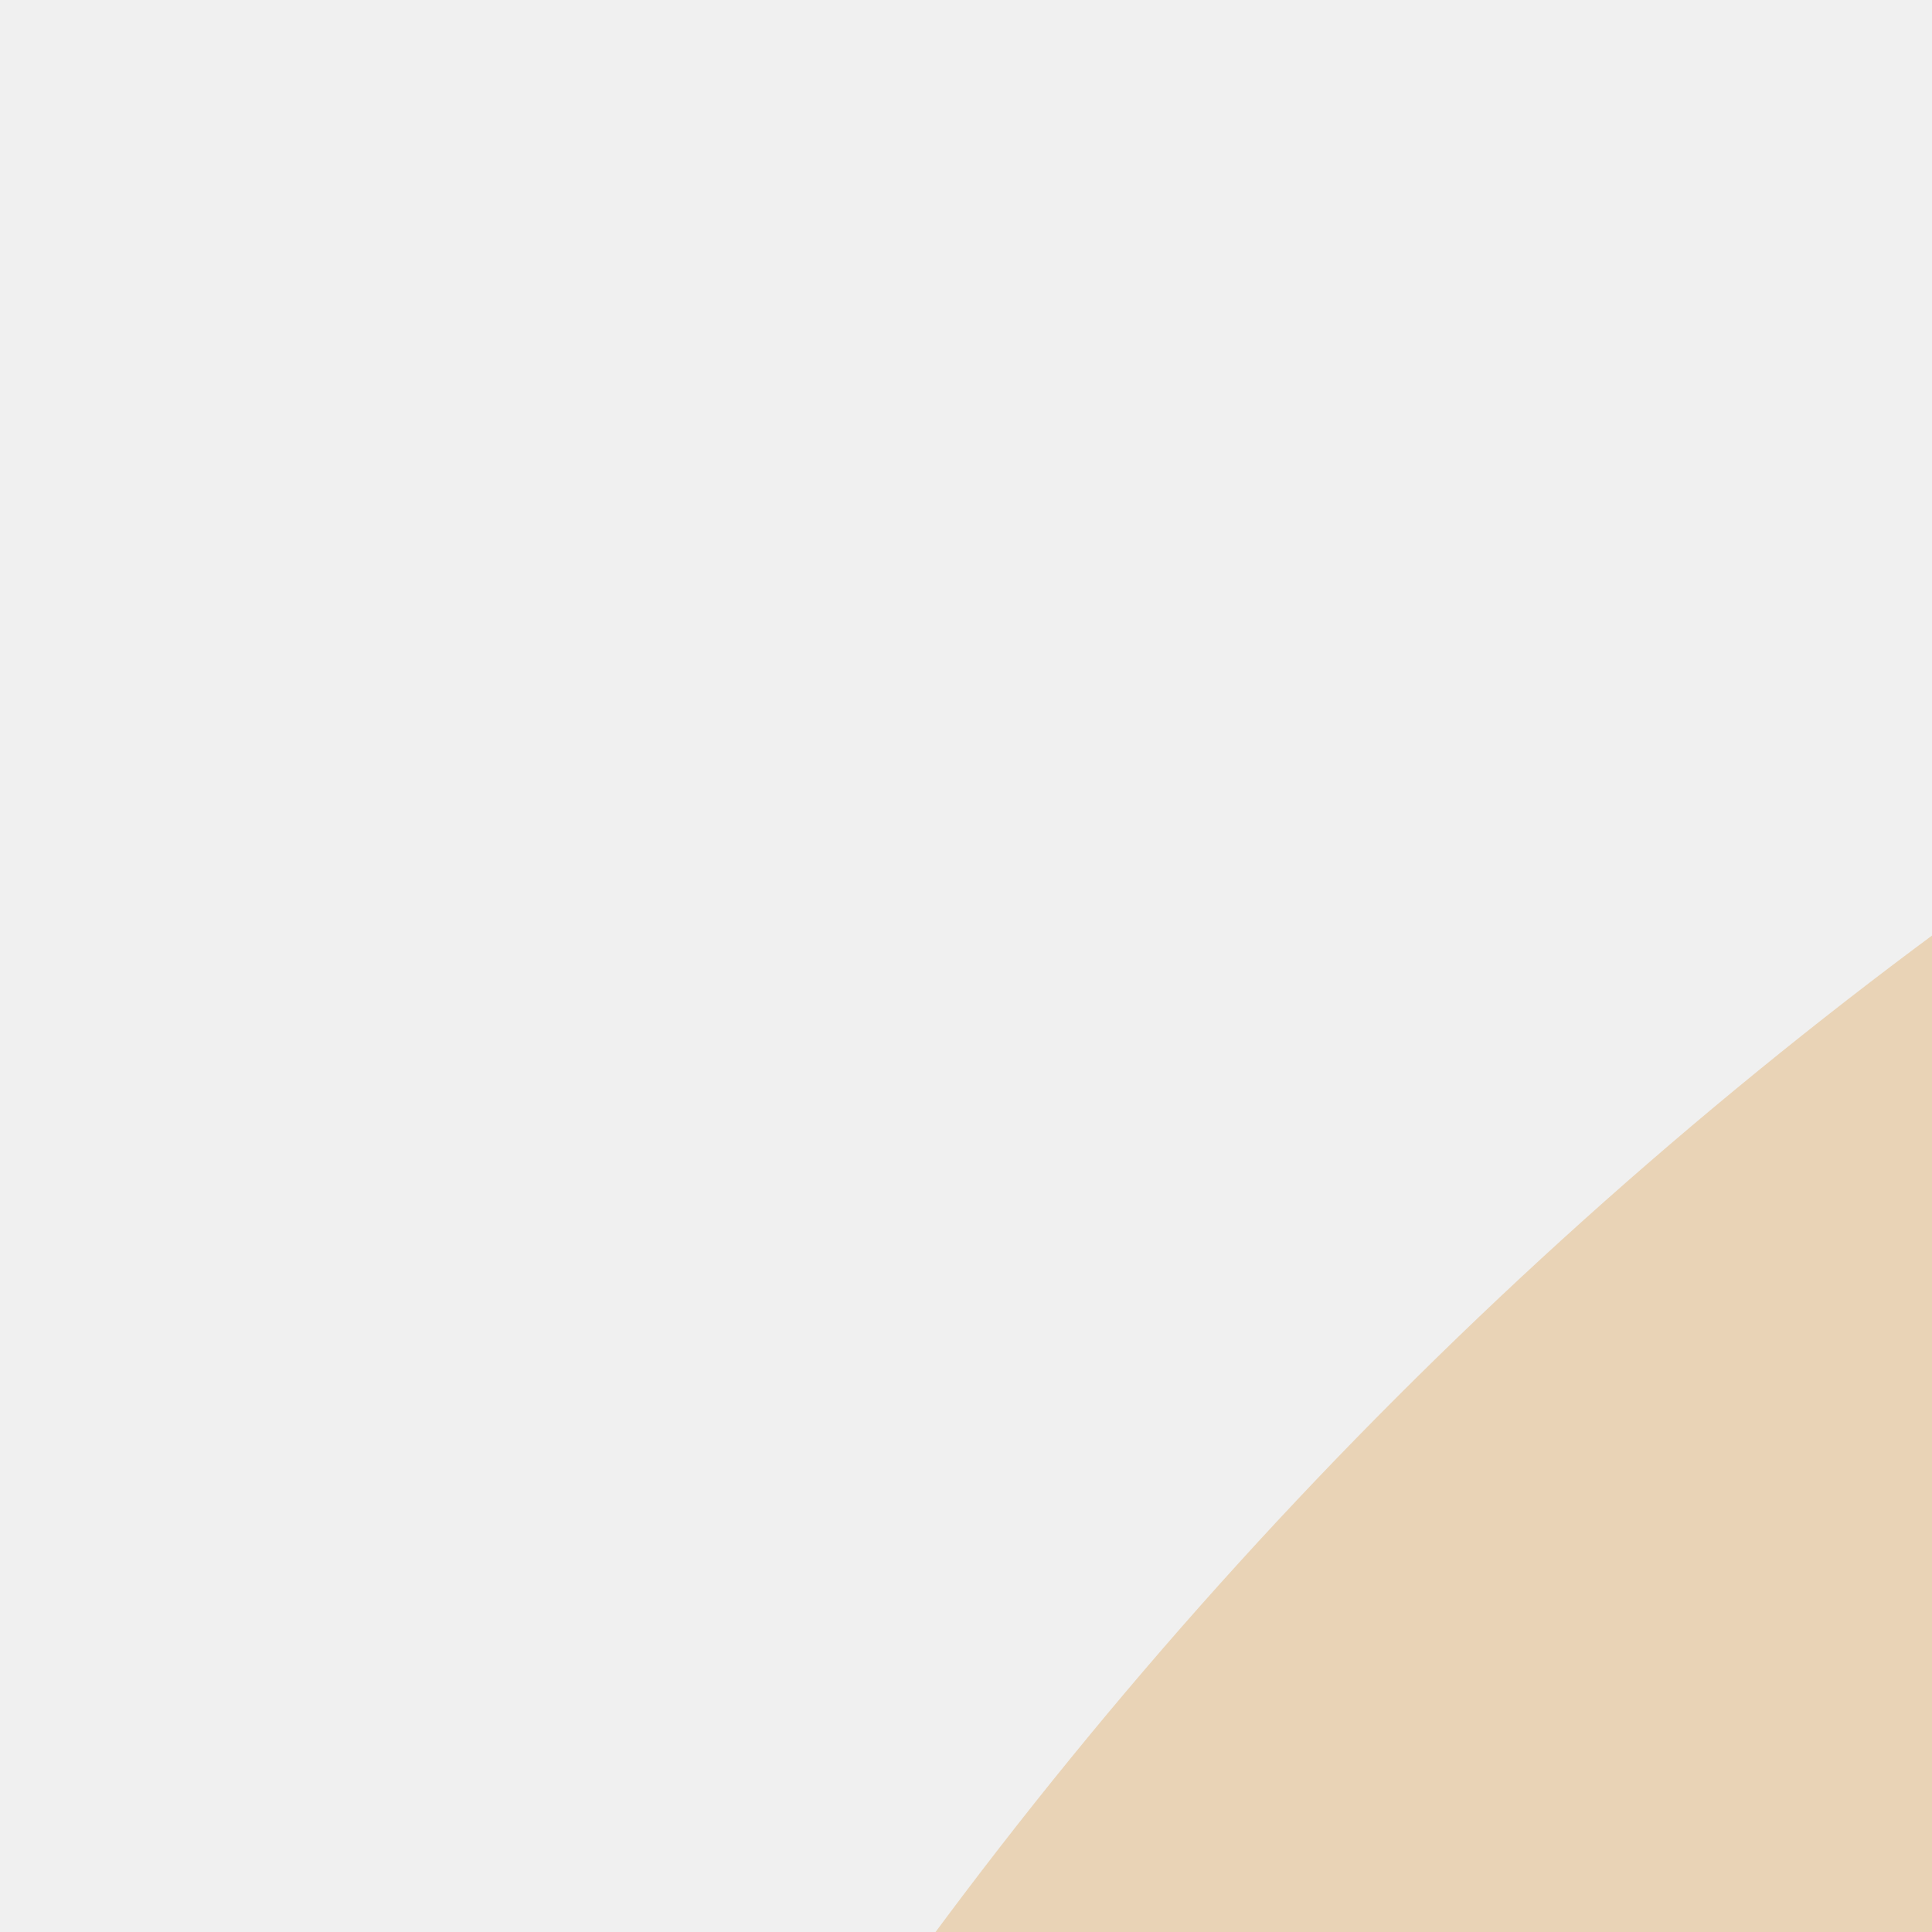
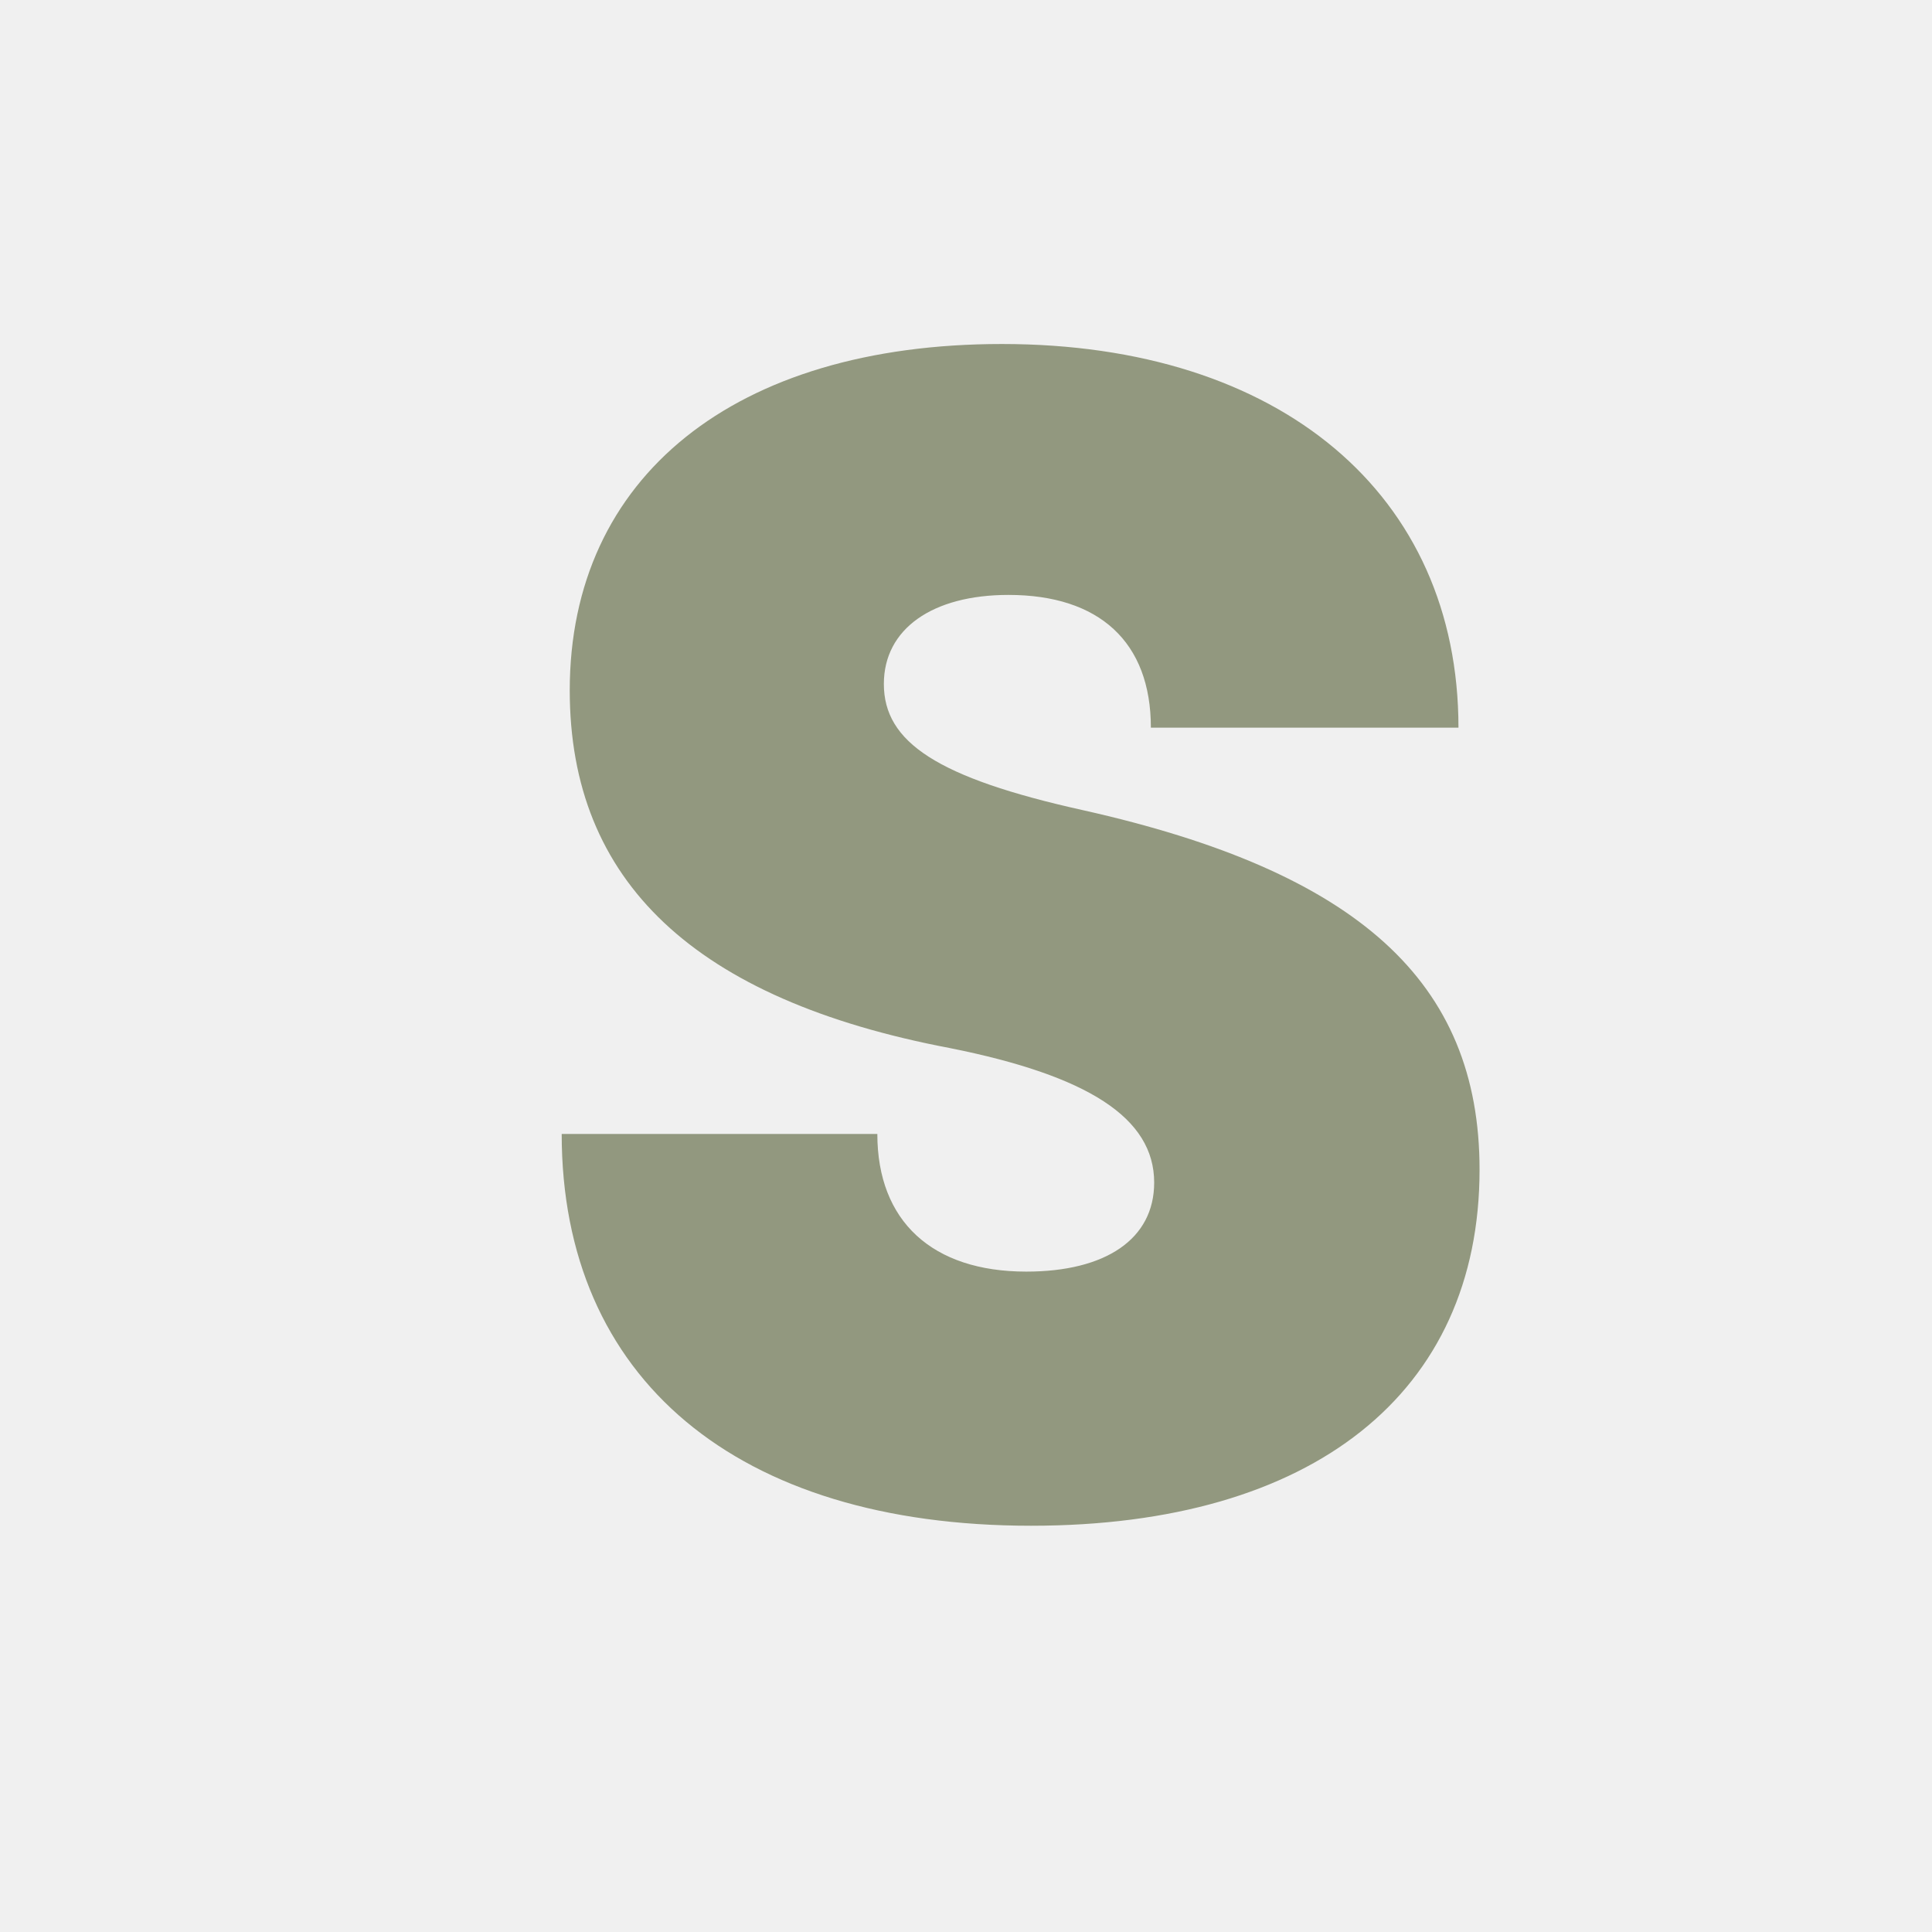
- <svg xmlns="http://www.w3.org/2000/svg" width="48" height="48" viewBox="0 0 48 48" fill="none">
-   <g clip-path="url(#clip0_20_52)">
-     <circle cx="118.5" cy="118.5" r="118.5" fill="#E9D3B6" />
-     <path d="M56.248 102.24L118.489 40L134.737 56.248L72.515 118.501L64.382 110.371L56.248 102.24Z" fill="#111111" />
-     <path d="M87.376 133.338L149.602 71.113L165.85 87.361L103.696 149.545L87.376 133.338Z" fill="url(#paint0_linear_20_52)" />
-     <path d="M118.489 164.451L180.714 102.225L196.963 118.474L134.808 180.658L118.489 164.451Z" fill="url(#paint1_linear_20_52)" />
-     <path d="M118.489 196.978L40 118.489L56.248 102.24L134.682 180.643L118.489 196.978Z" fill="#111111" />
-     <rect x="57.117" y="101.378" width="22.996" height="2.315" transform="rotate(45 57.1165 101.378)" fill="#111111" />
+ <svg xmlns="http://www.w3.org/2000/svg" width="500" zoomAndPan="magnify" viewBox="0 0 375 375" height="500" preserveAspectRatio="xMidYMid meet" version="1.0">
+   <defs>
+     <g />
+   </defs>
+   <g fill="#92987f" fill-opacity="1">
+     <g transform="translate(98.02499, 291.4269)">
+       <g>
+         <path d="M 102.109 4.719 C 156.781 4.719 189.156 -21.047 189.156 -64.406 C 189.156 -100.859 165.578 -122.219 112.172 -134.172 C 83.891 -140.453 73.531 -147.359 73.531 -158.672 C 73.531 -169.359 82.953 -175.953 97.719 -175.953 C 115.312 -175.953 125.359 -166.844 125.359 -150.188 L 185.062 -150.188 C 185.062 -195.438 150.5 -224.656 96.453 -224.656 C 44.609 -224.656 12.562 -198.891 12.562 -157.422 C 12.562 -120.344 36.766 -97.406 86.406 -87.984 C 113.109 -82.641 126 -74.469 126 -61.891 C 126 -50.906 116.562 -44.609 101.172 -44.609 C 82.953 -44.609 72.266 -54.359 72.266 -71.328 L 11 -71.328 C 11 -23.875 44.938 4.719 102.109 4.719 Z M 102.109 4.719 " />
+       </g>
+     </g>
  </g>
-   <defs>
-     <linearGradient id="paint0_linear_20_52" x1="19.344" y1="139.145" x2="118.1" y2="40.389" gradientUnits="userSpaceOnUse">
-       <stop stop-color="#E9D3B6" stop-opacity="0.75" />
-       <stop offset="1" stop-color="#111111" />
-     </linearGradient>
-     <linearGradient id="paint1_linear_20_52" x1="19.832" y1="138.657" x2="118.1" y2="40.389" gradientUnits="userSpaceOnUse">
-       <stop stop-color="#E9D3B6" stop-opacity="0.75" />
-       <stop offset="1" stop-color="#111111" />
-     </linearGradient>
-     <clipPath id="clip0_20_52">
-       <rect width="237" height="237" fill="white" />
-     </clipPath>
-   </defs>
</svg>
